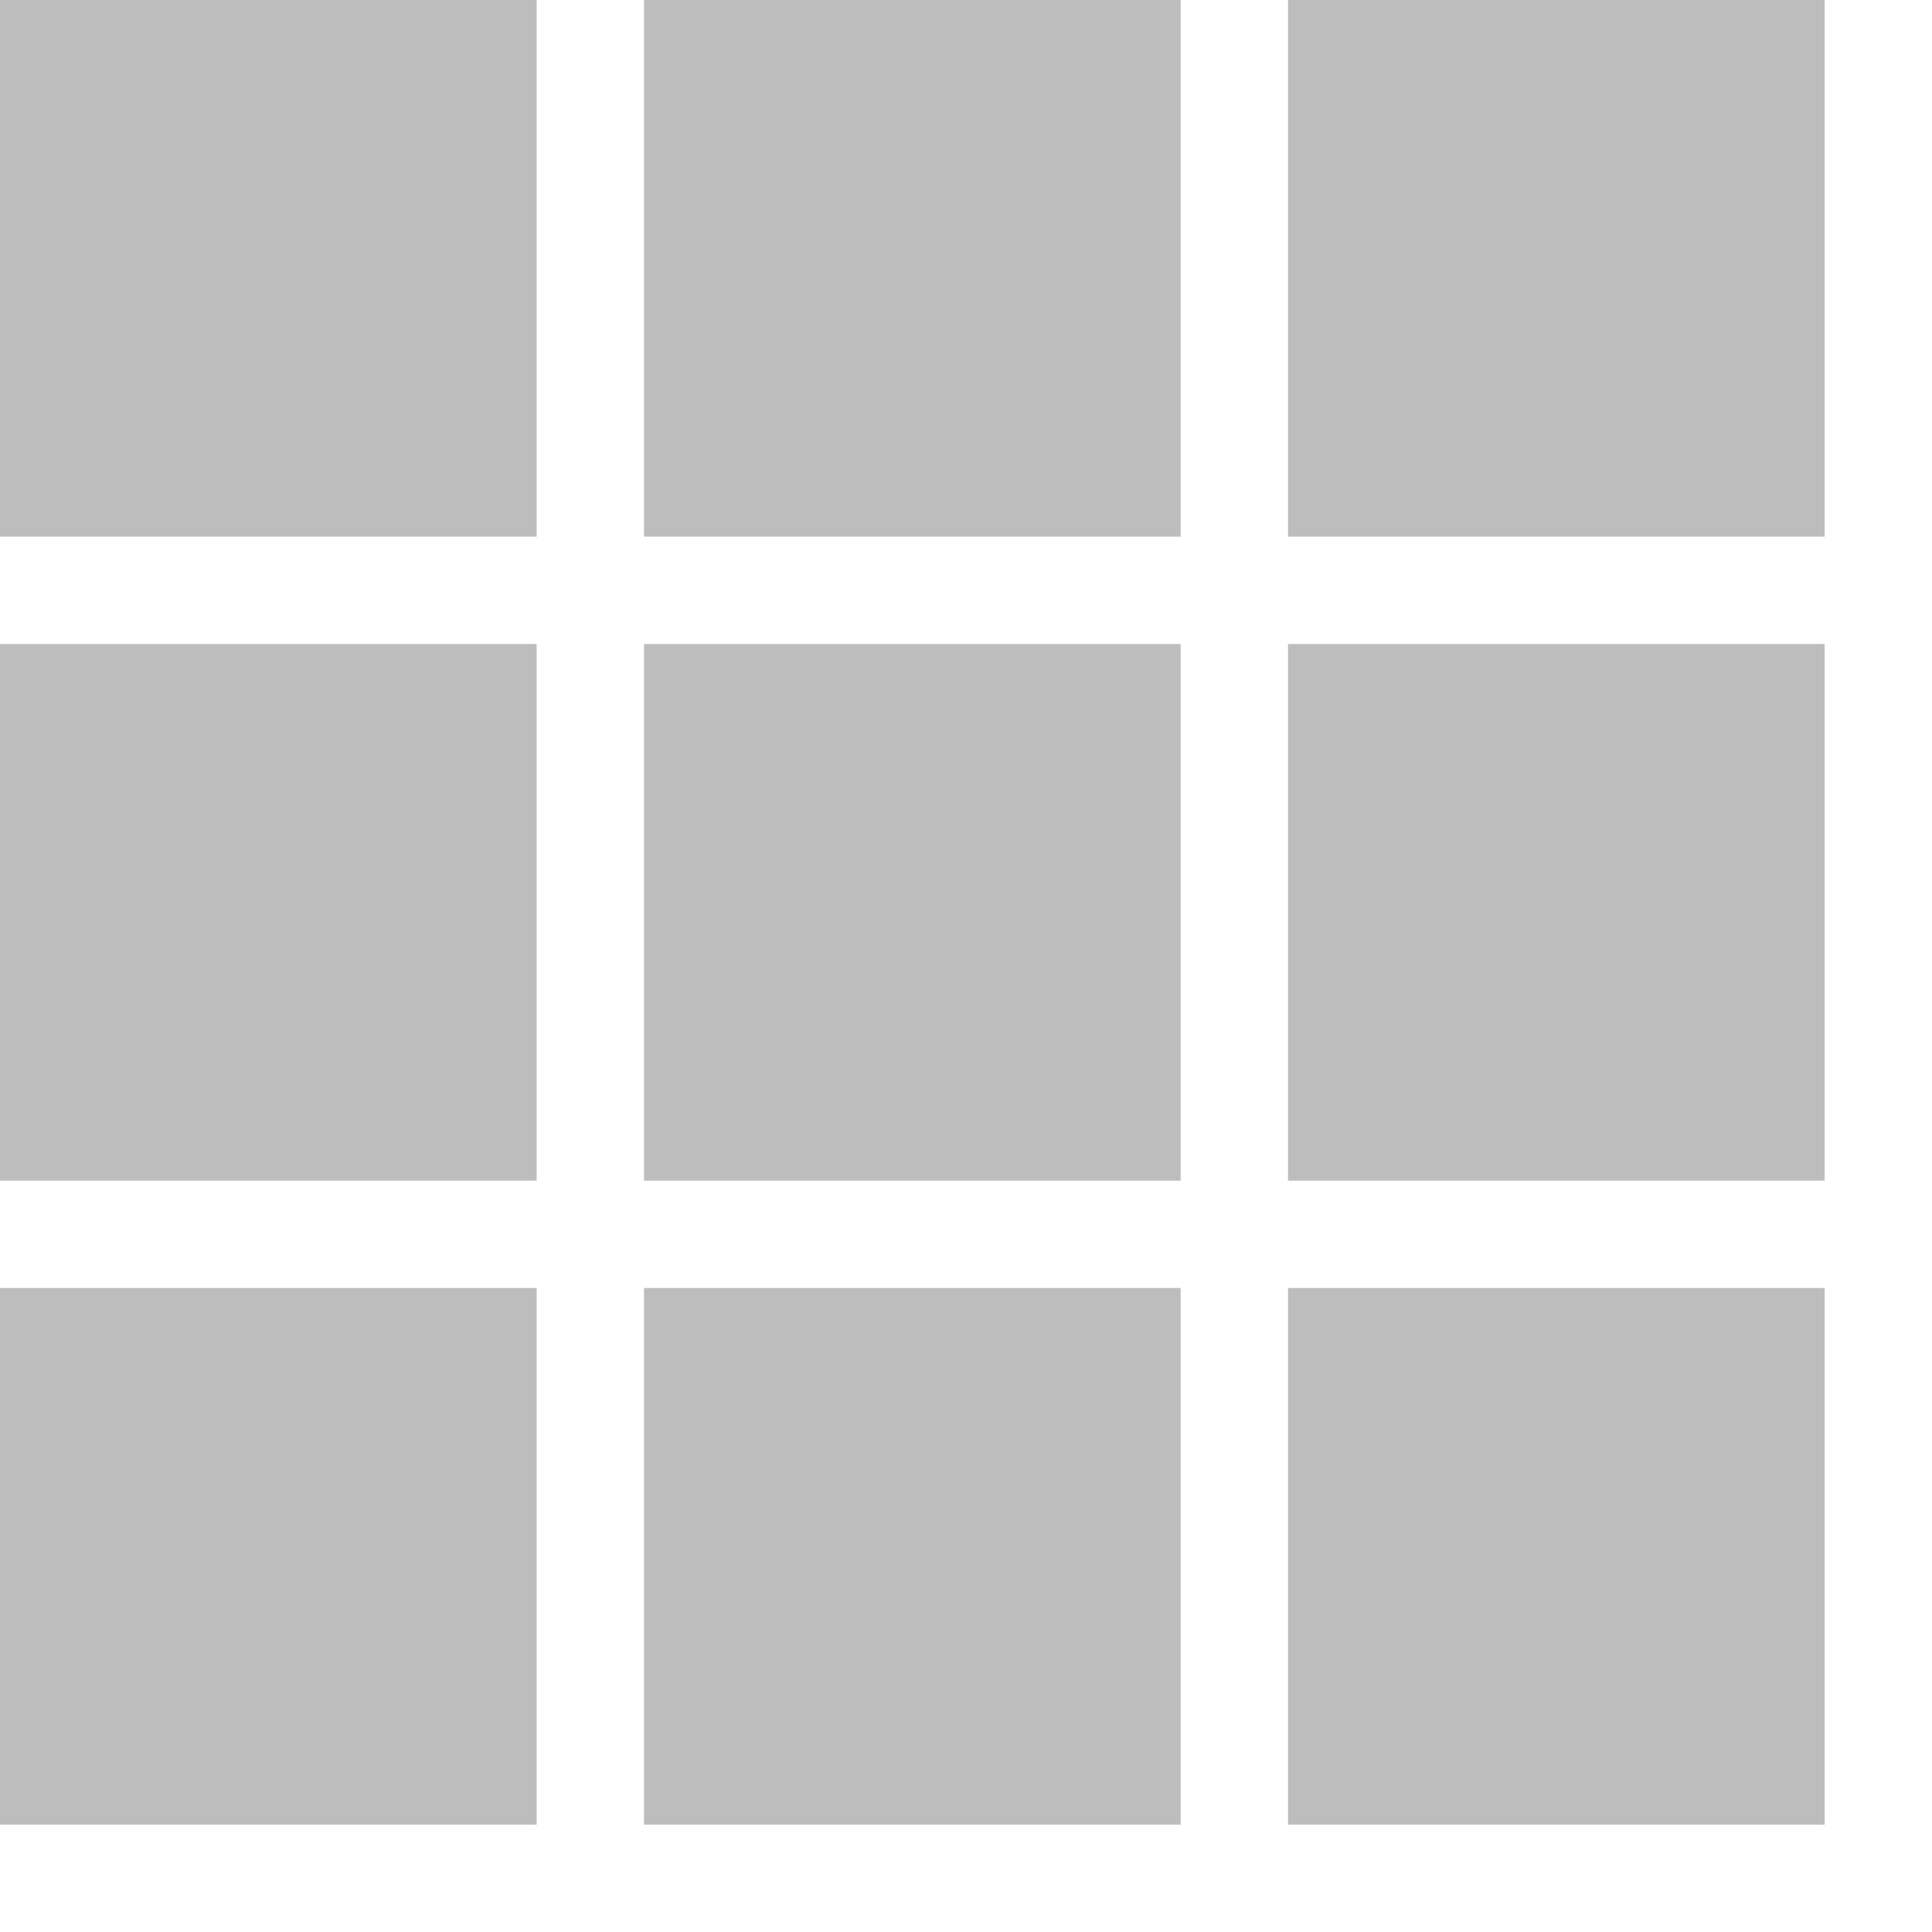
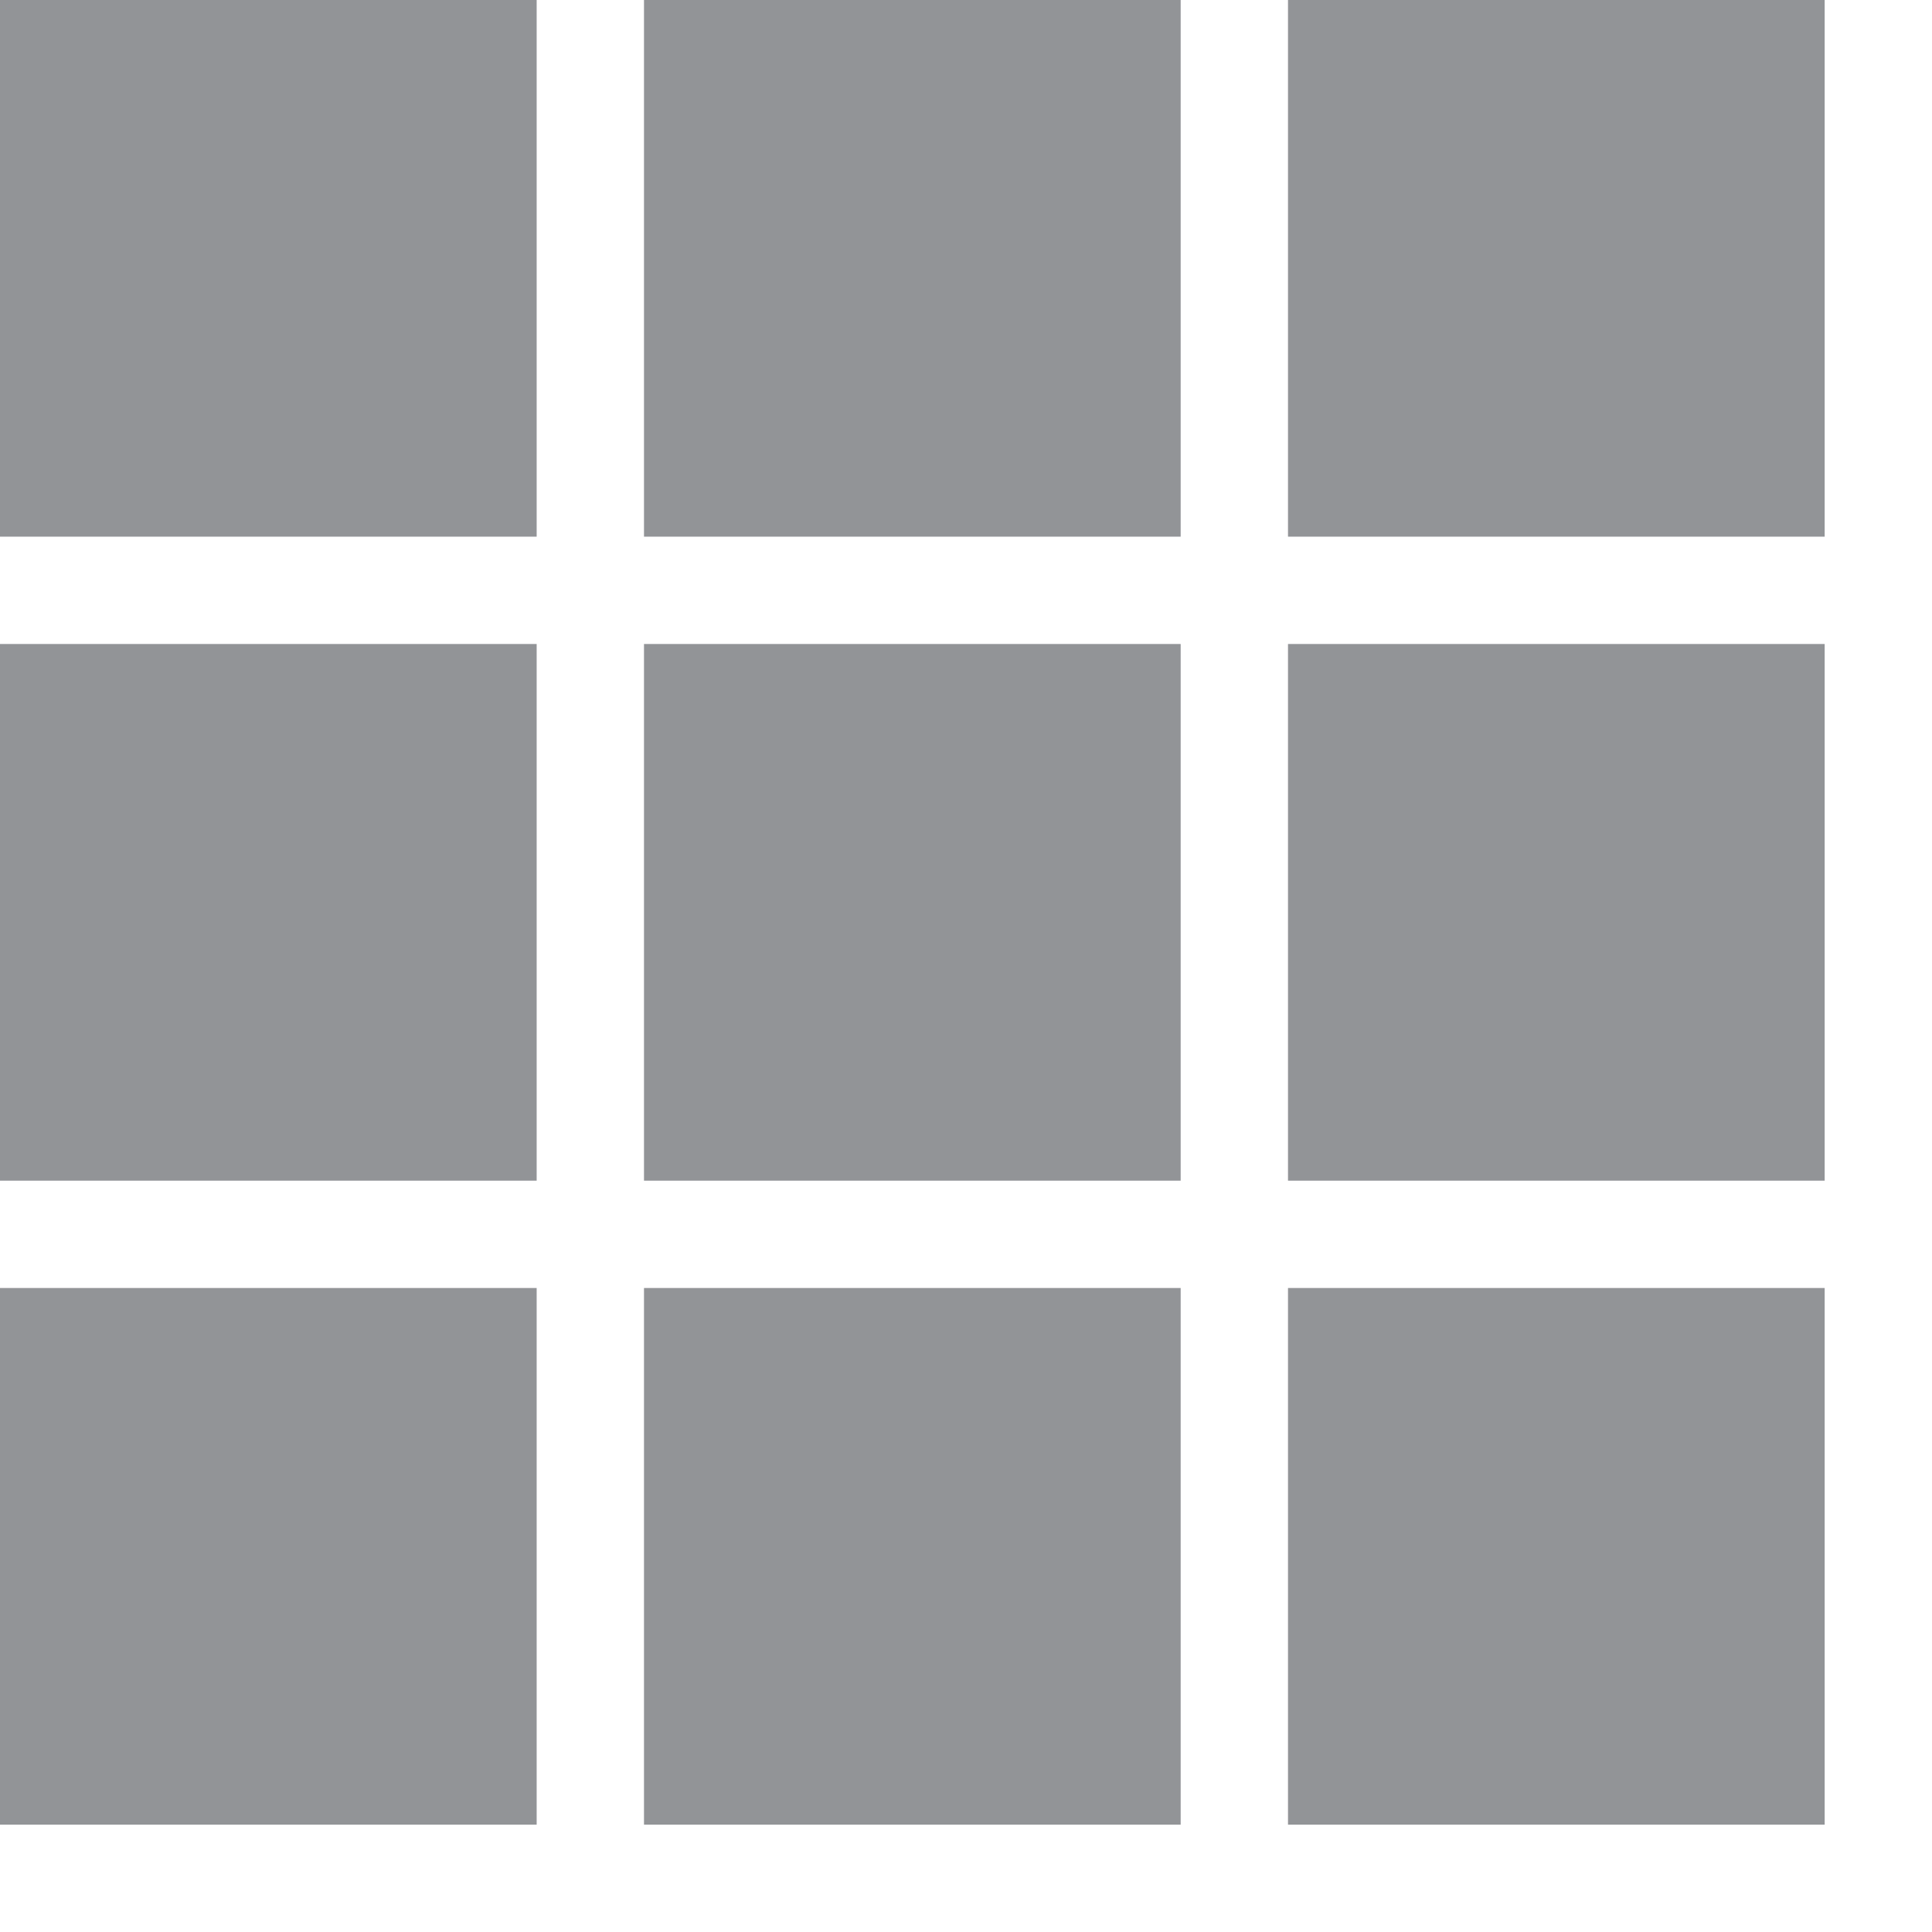
<svg xmlns="http://www.w3.org/2000/svg" width="18" height="18" viewBox="47.5 -20.5 18 18" enable-background="new 47.5 -20.5 18 18">
-   <path fill="#bdbdbd" d="M59.5-8.5h5v5h-5zm-6 0h5v5h-5zm-6 0h5v5h-5zm12-6h5v5h-5zm-6 0h5v5h-5zm-6 0h5v5h-5zm12-6h5v5h-5zm-6 0h5v5h-5zm-6 0h5v5h-5z" />
+   <path fill="#929497" d="M59.5-8.5h5v5h-5zm-6 0h5v5h-5zm-6 0h5v5h-5zm12-6h5v5h-5zm-6 0h5v5h-5zm-6 0h5v5h-5zm12-6h5v5h-5zm-6 0h5v5h-5zm-6 0h5v5h-5z" />
</svg>
